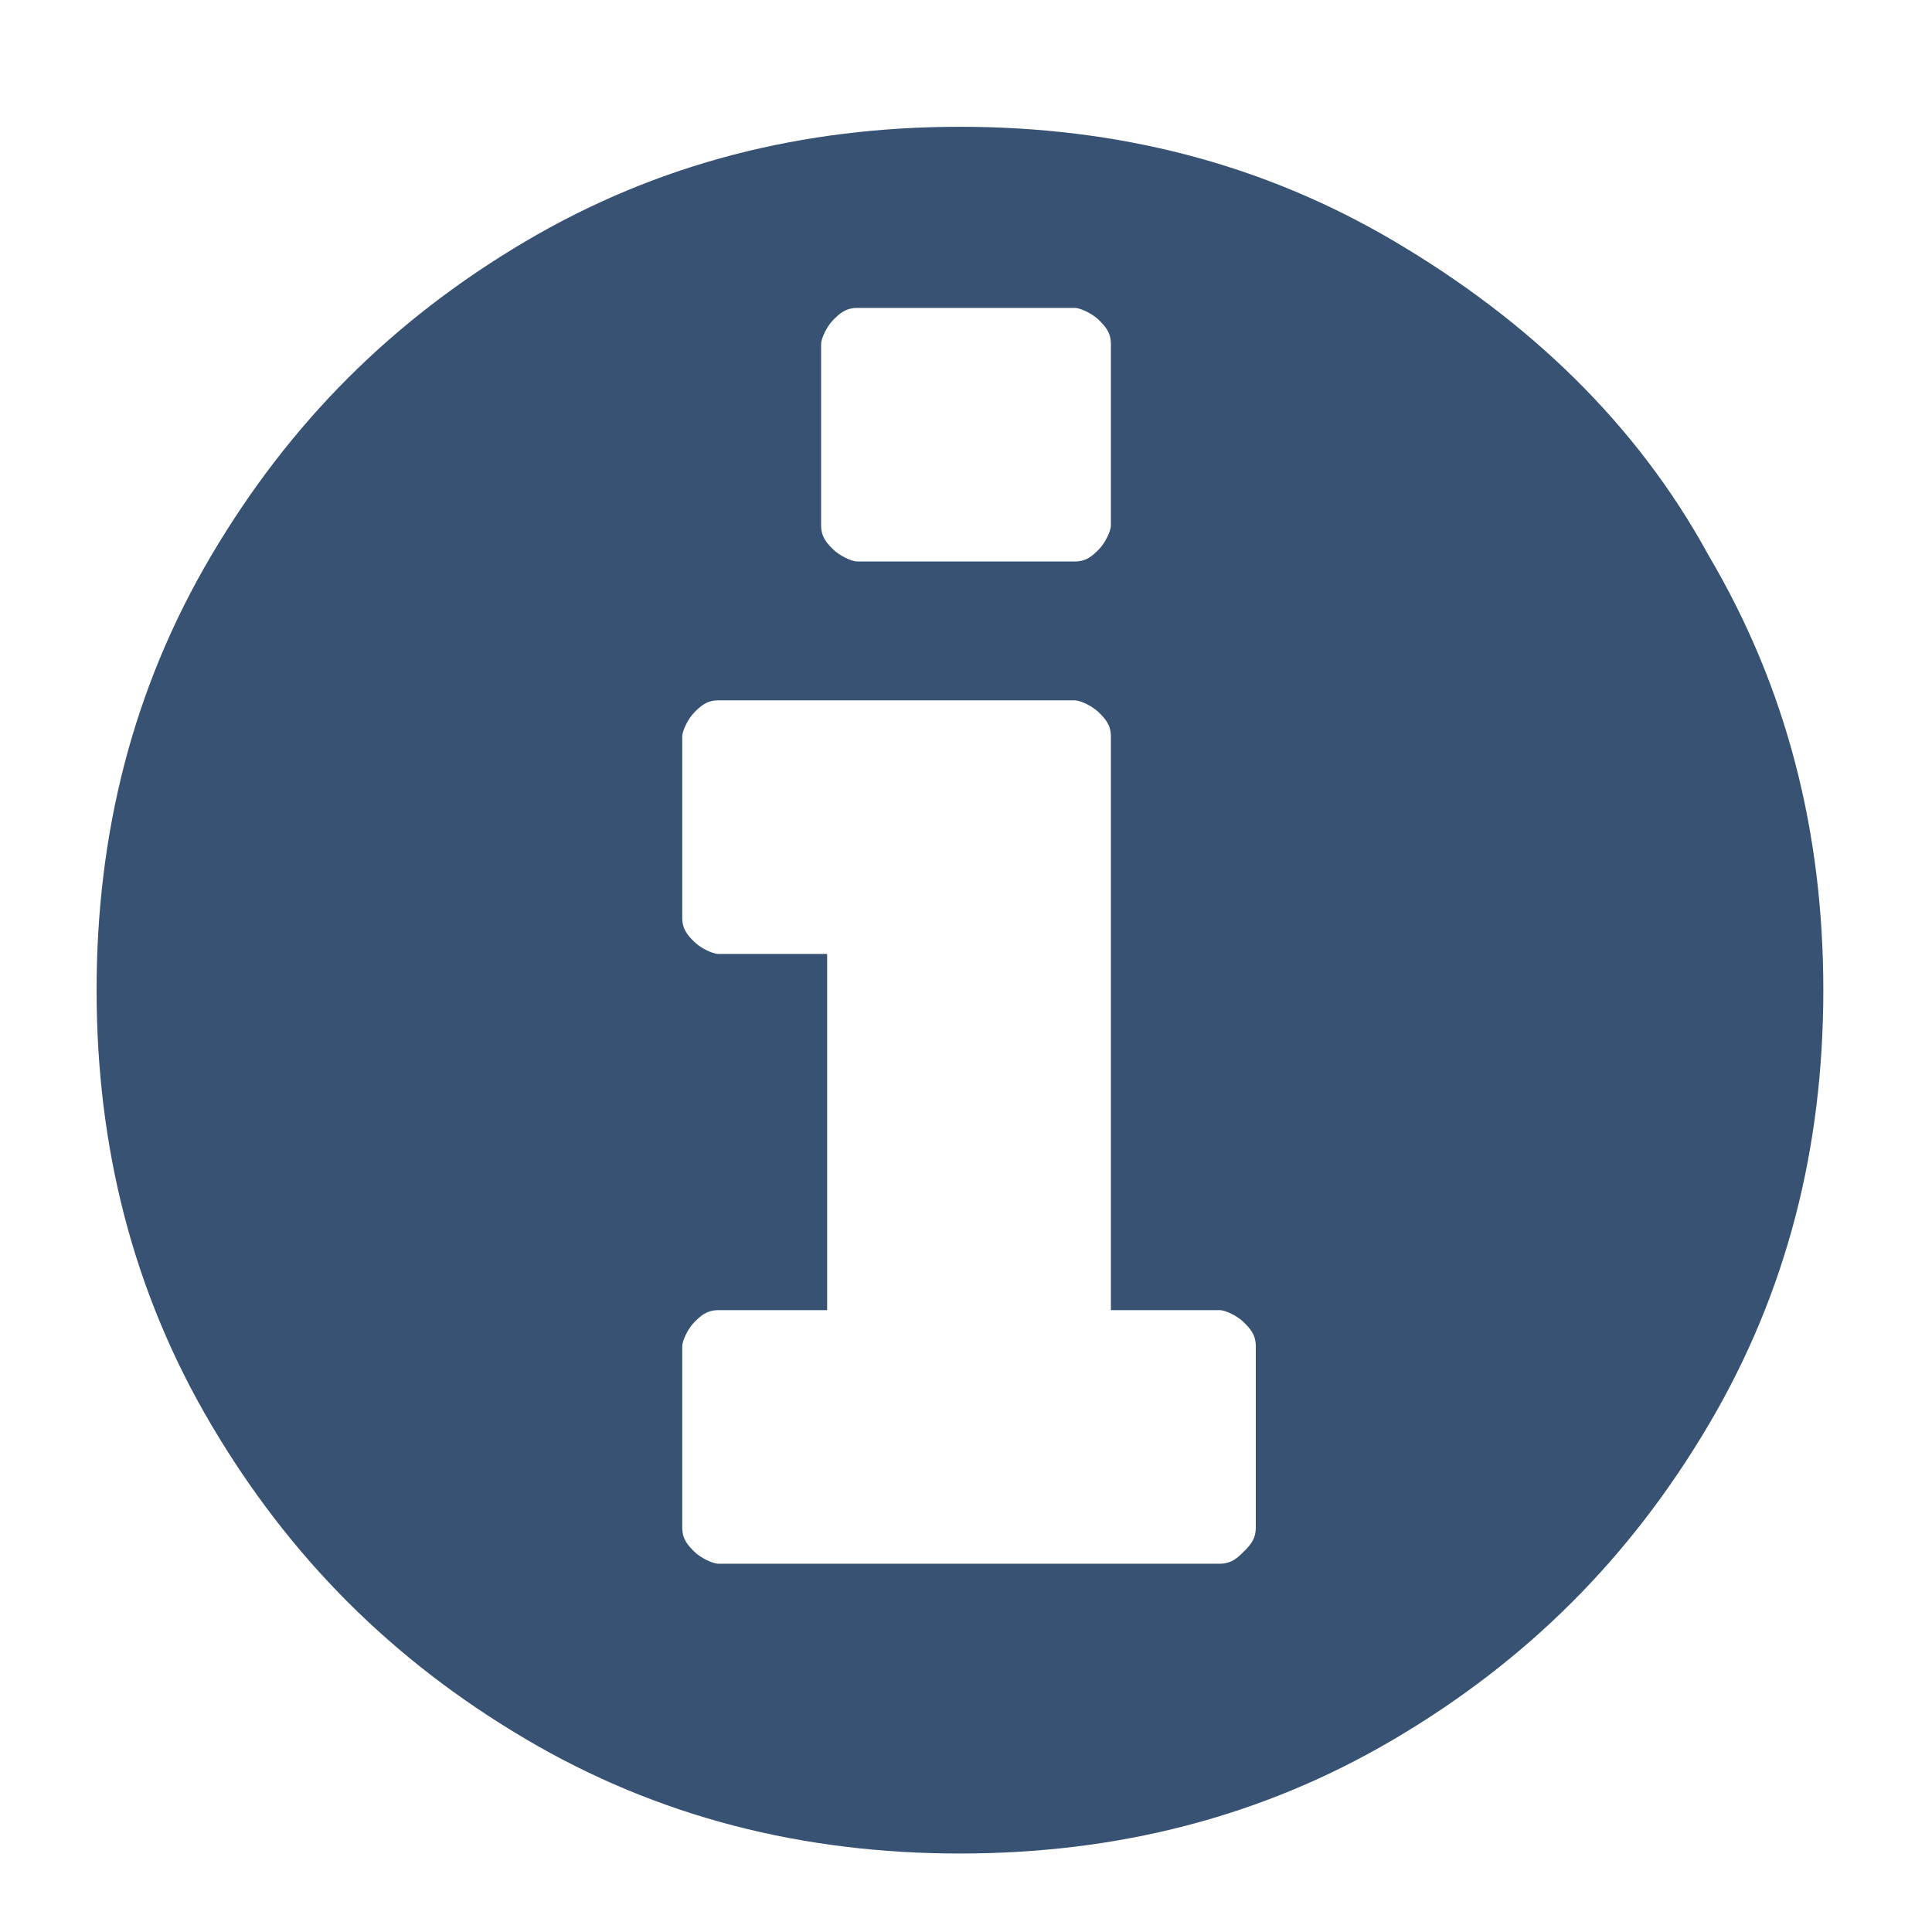
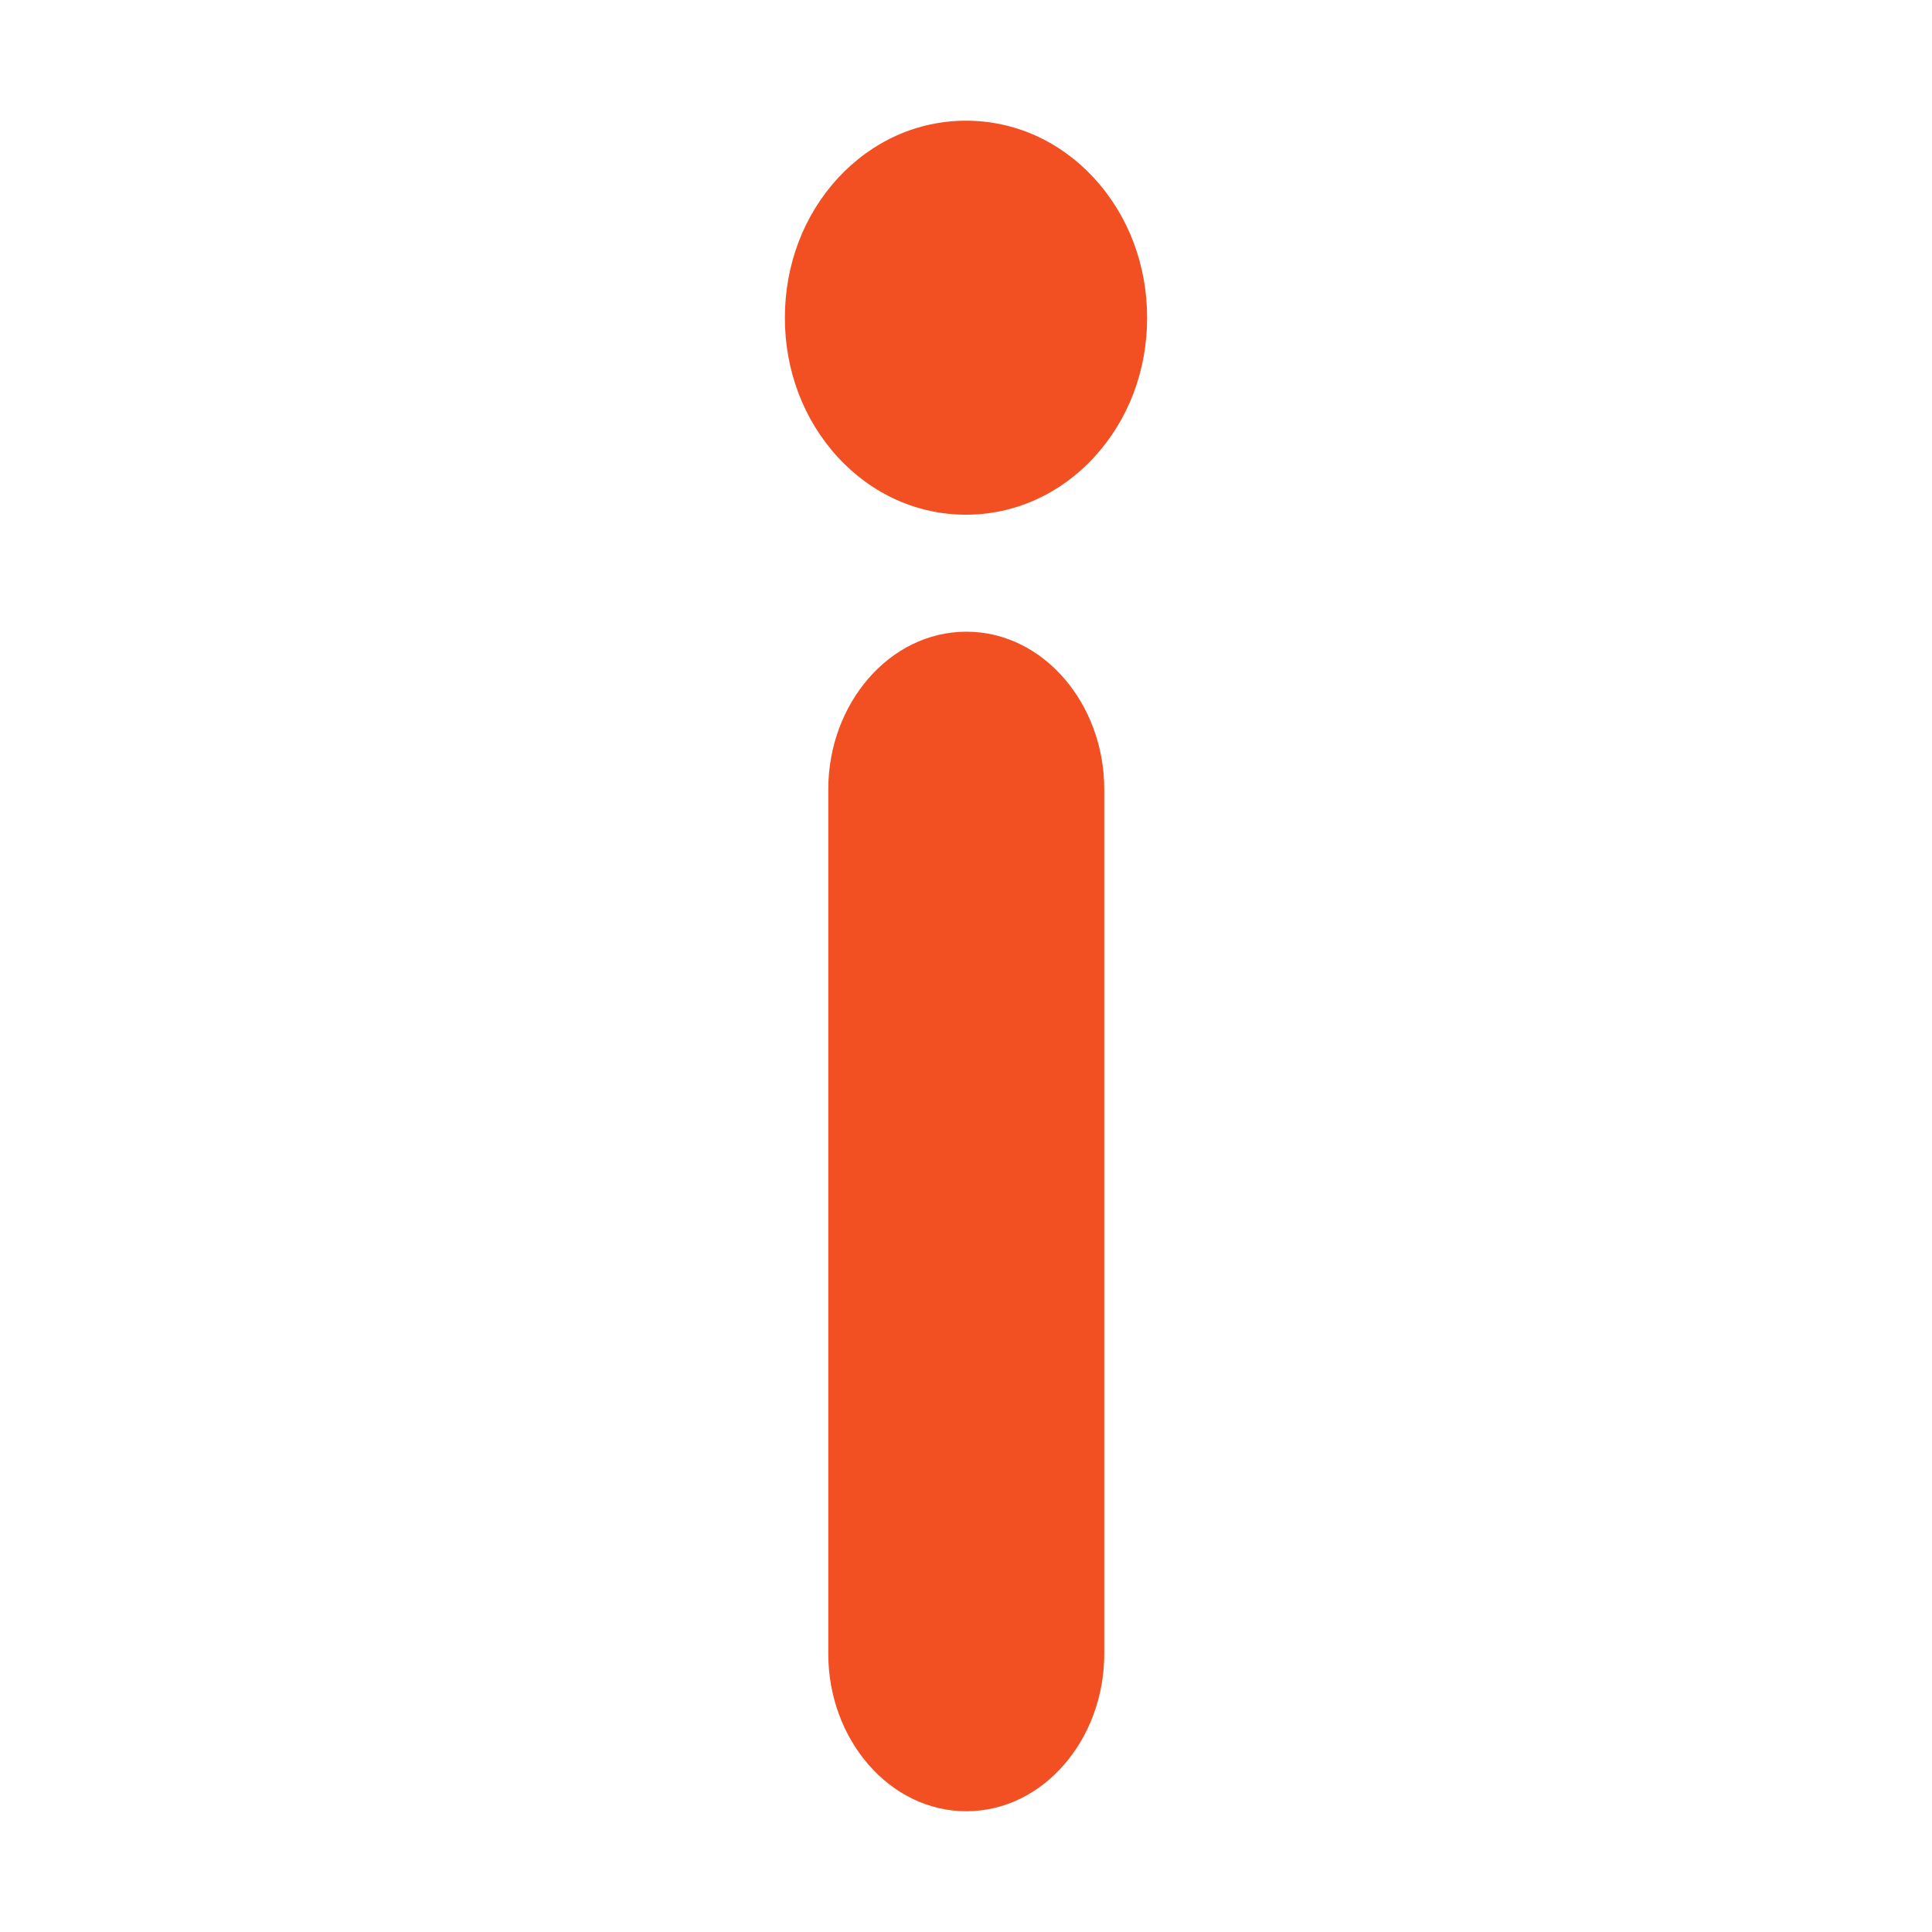
- <svg xmlns="http://www.w3.org/2000/svg" viewBox="984 984 32 32">
-   <path fill="none" d="M-43.8-437.5H2700v2625H-43.8z" />
-   <path fill="#375273" d="M1012.3 993.2c1.3 2.2 1.9 4.6 1.9 7.2 0 2.6-.6 5-1.9 7.2-1.3 2.2-3 3.9-5.2 5.2-2.2 1.3-4.6 1.9-7.2 1.9s-5-.6-7.2-1.9c-2.2-1.3-3.9-3-5.2-5.2-1.3-2.2-1.9-4.6-1.9-7.2 0-2.6.6-5 1.9-7.2s3-3.9 5.2-5.2 4.6-1.9 7.2-1.9 5 .6 7.2 1.9 4 3 5.2 5.2zm-7.5 16.1v-3c0-.2-.1-.3-.2-.4s-.3-.2-.4-.2h-1.8v-9.5c0-.2-.1-.3-.2-.4-.1-.1-.3-.2-.4-.2h-5.9c-.2 0-.3.1-.4.2-.1.1-.2.3-.2.4v3c0 .2.1.3.2.4.1.1.3.2.4.2h1.8v5.9h-1.8c-.2 0-.3.1-.4.2-.1.1-.2.3-.2.4v3c0 .2.1.3.2.4.1.1.3.2.4.2h8.3c.2 0 .3-.1.4-.2s.2-.2.2-.4zm-2.4-16.6v-3c0-.2-.1-.3-.2-.4-.1-.1-.3-.2-.4-.2h-3.6c-.2 0-.3.1-.4.2-.1.1-.2.3-.2.4v3c0 .2.1.3.2.4.1.1.3.2.4.2h3.6c.2 0 .3-.1.4-.2.1-.1.2-.3.2-.4z" />
+ <svg xmlns="http://www.w3.org/2000/svg" height="32" viewBox="0 0 32 32" width="32">
+   <path d="m16.006 30c1.278 0 2.284-1.197 2.284-2.604v-14.325c0-1.408-1.004-2.608-2.284-2.608-1.279 0-2.287 1.2-2.287 2.608v14.325c0 1.408 1.009 2.604 2.287 2.604zm-.006-21.475c.802 0 1.557-.338 2.124-.954.565-.615.876-1.432.876-2.307 0-.875-.31-1.694-.876-2.311-.566-.616-1.321-.954-2.124-.954-.802 0-1.557.338-2.124.954-.566.616-.876 1.435-.876 2.311 0 .875.311 1.692.876 2.307.566.616 1.321.954 2.124.954z" fill="#f25022" stroke-width="1.678" />
</svg>
